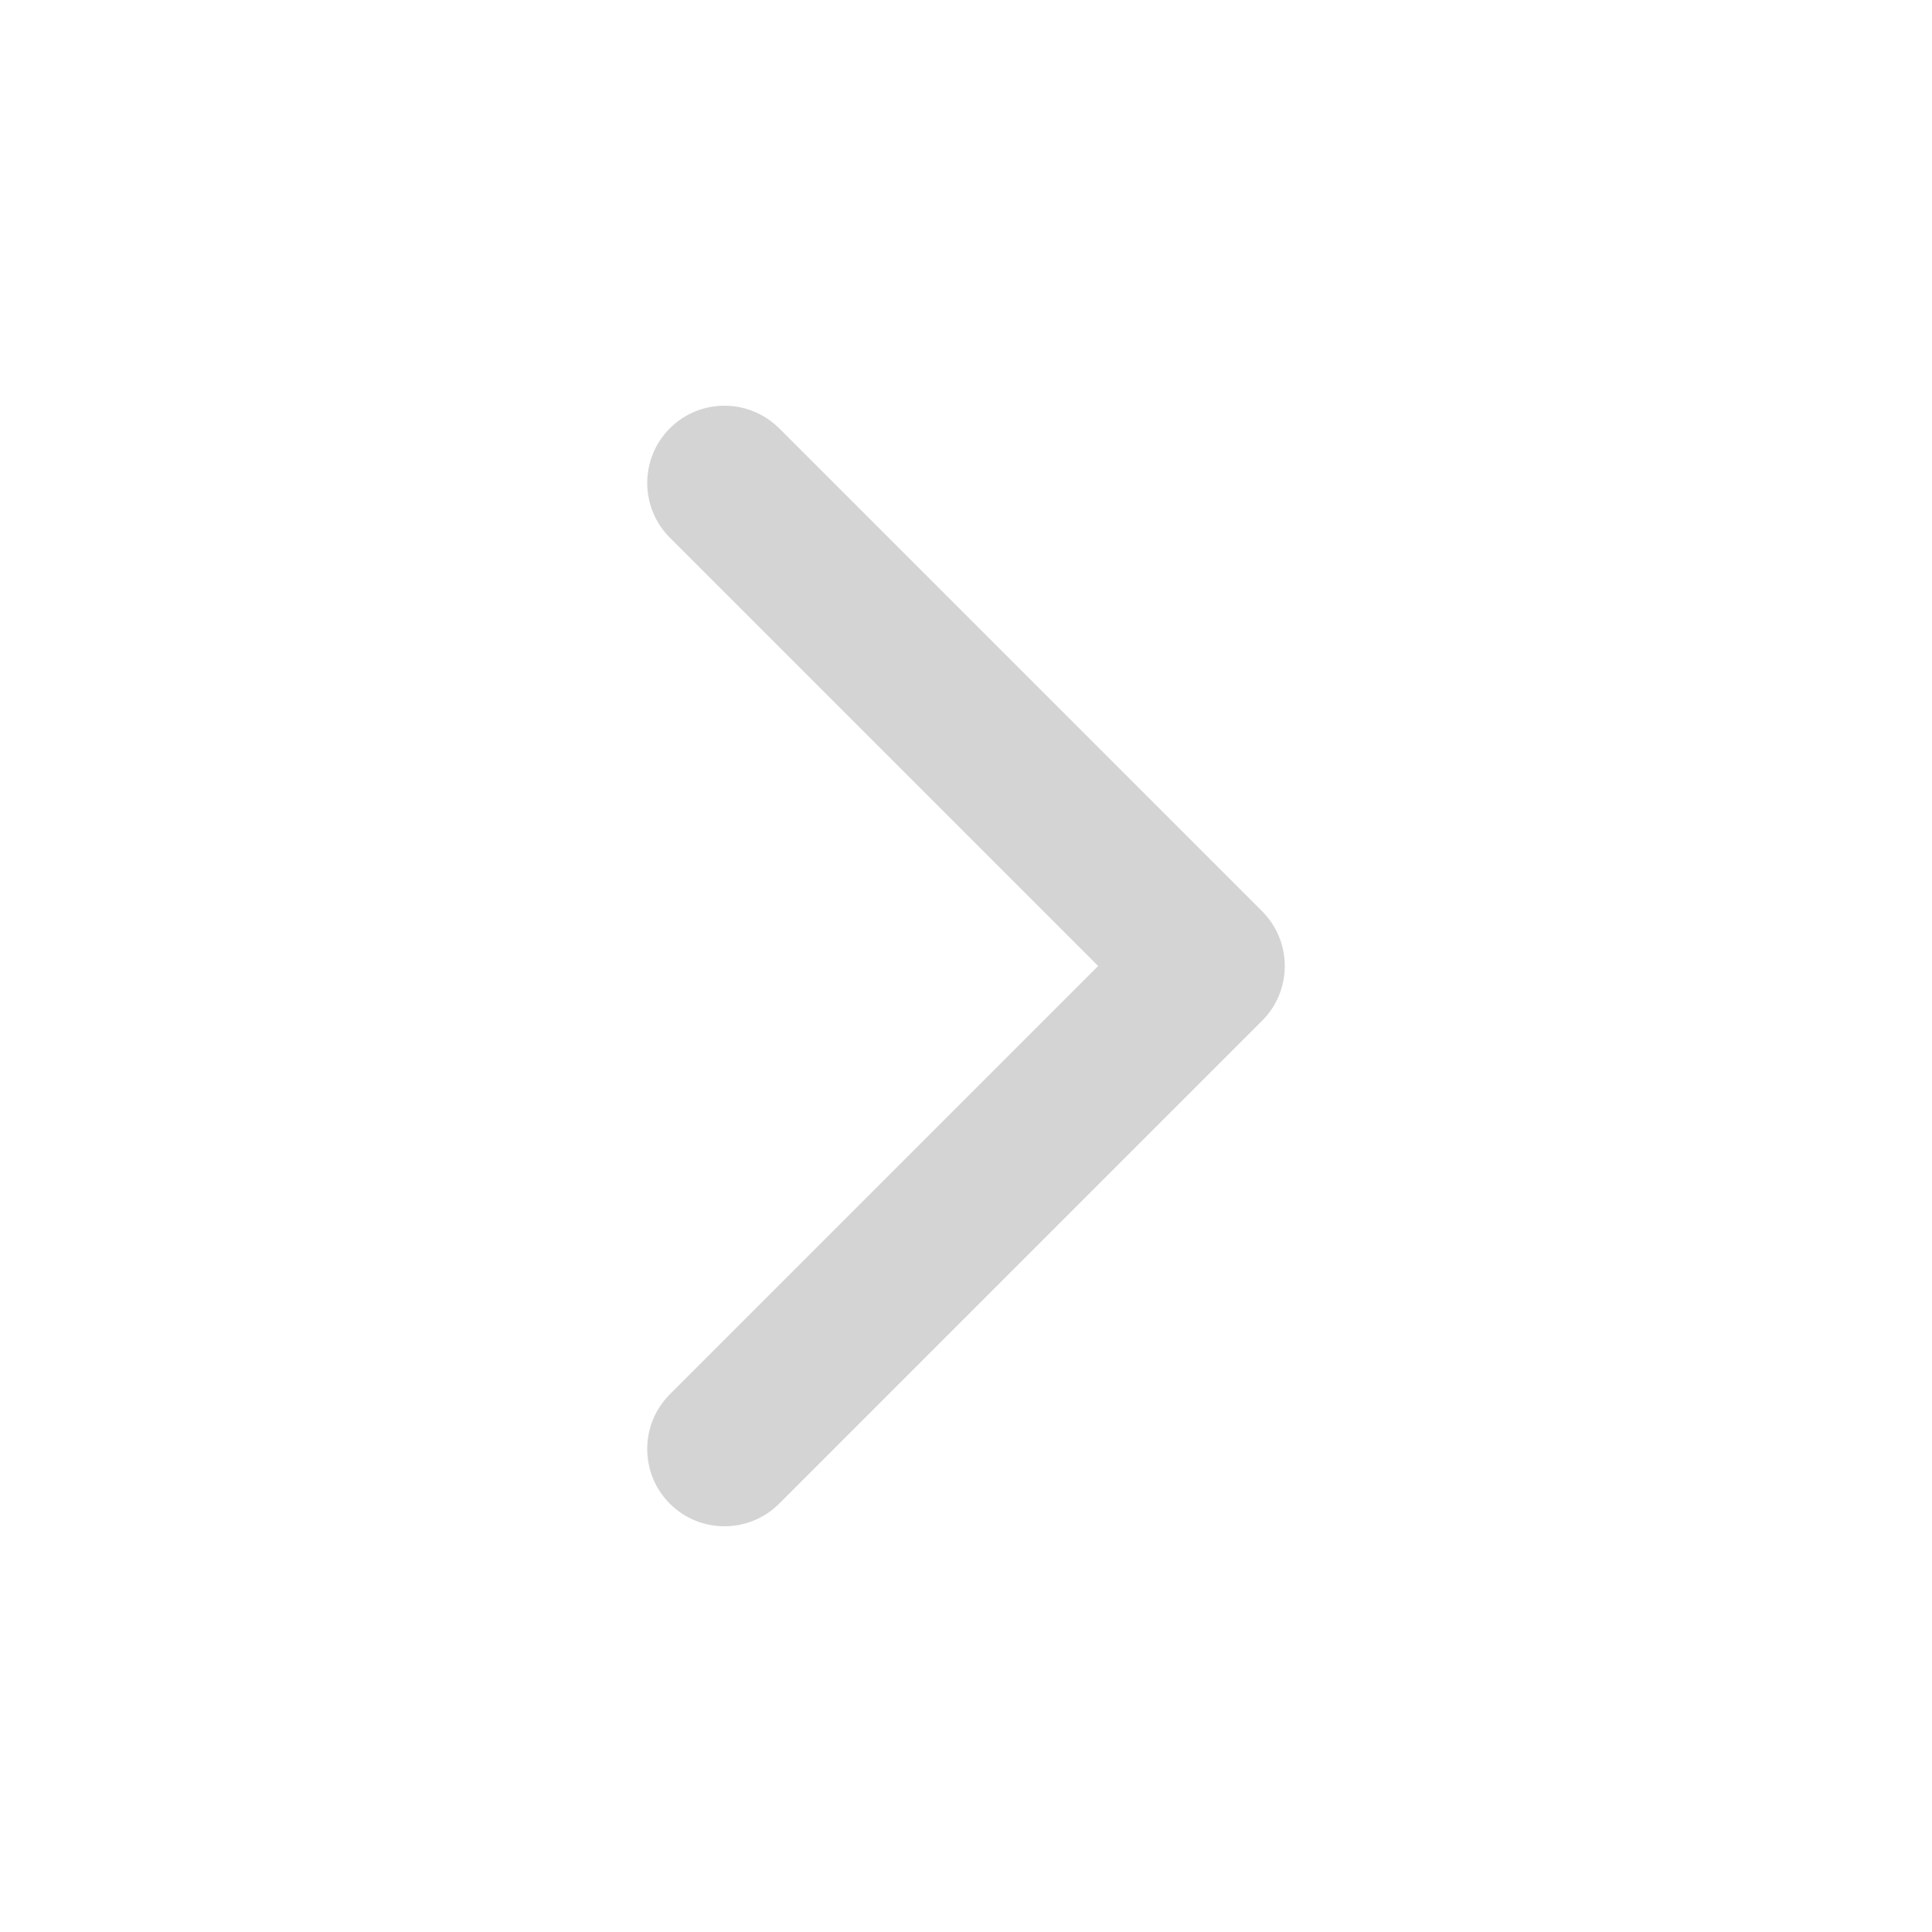
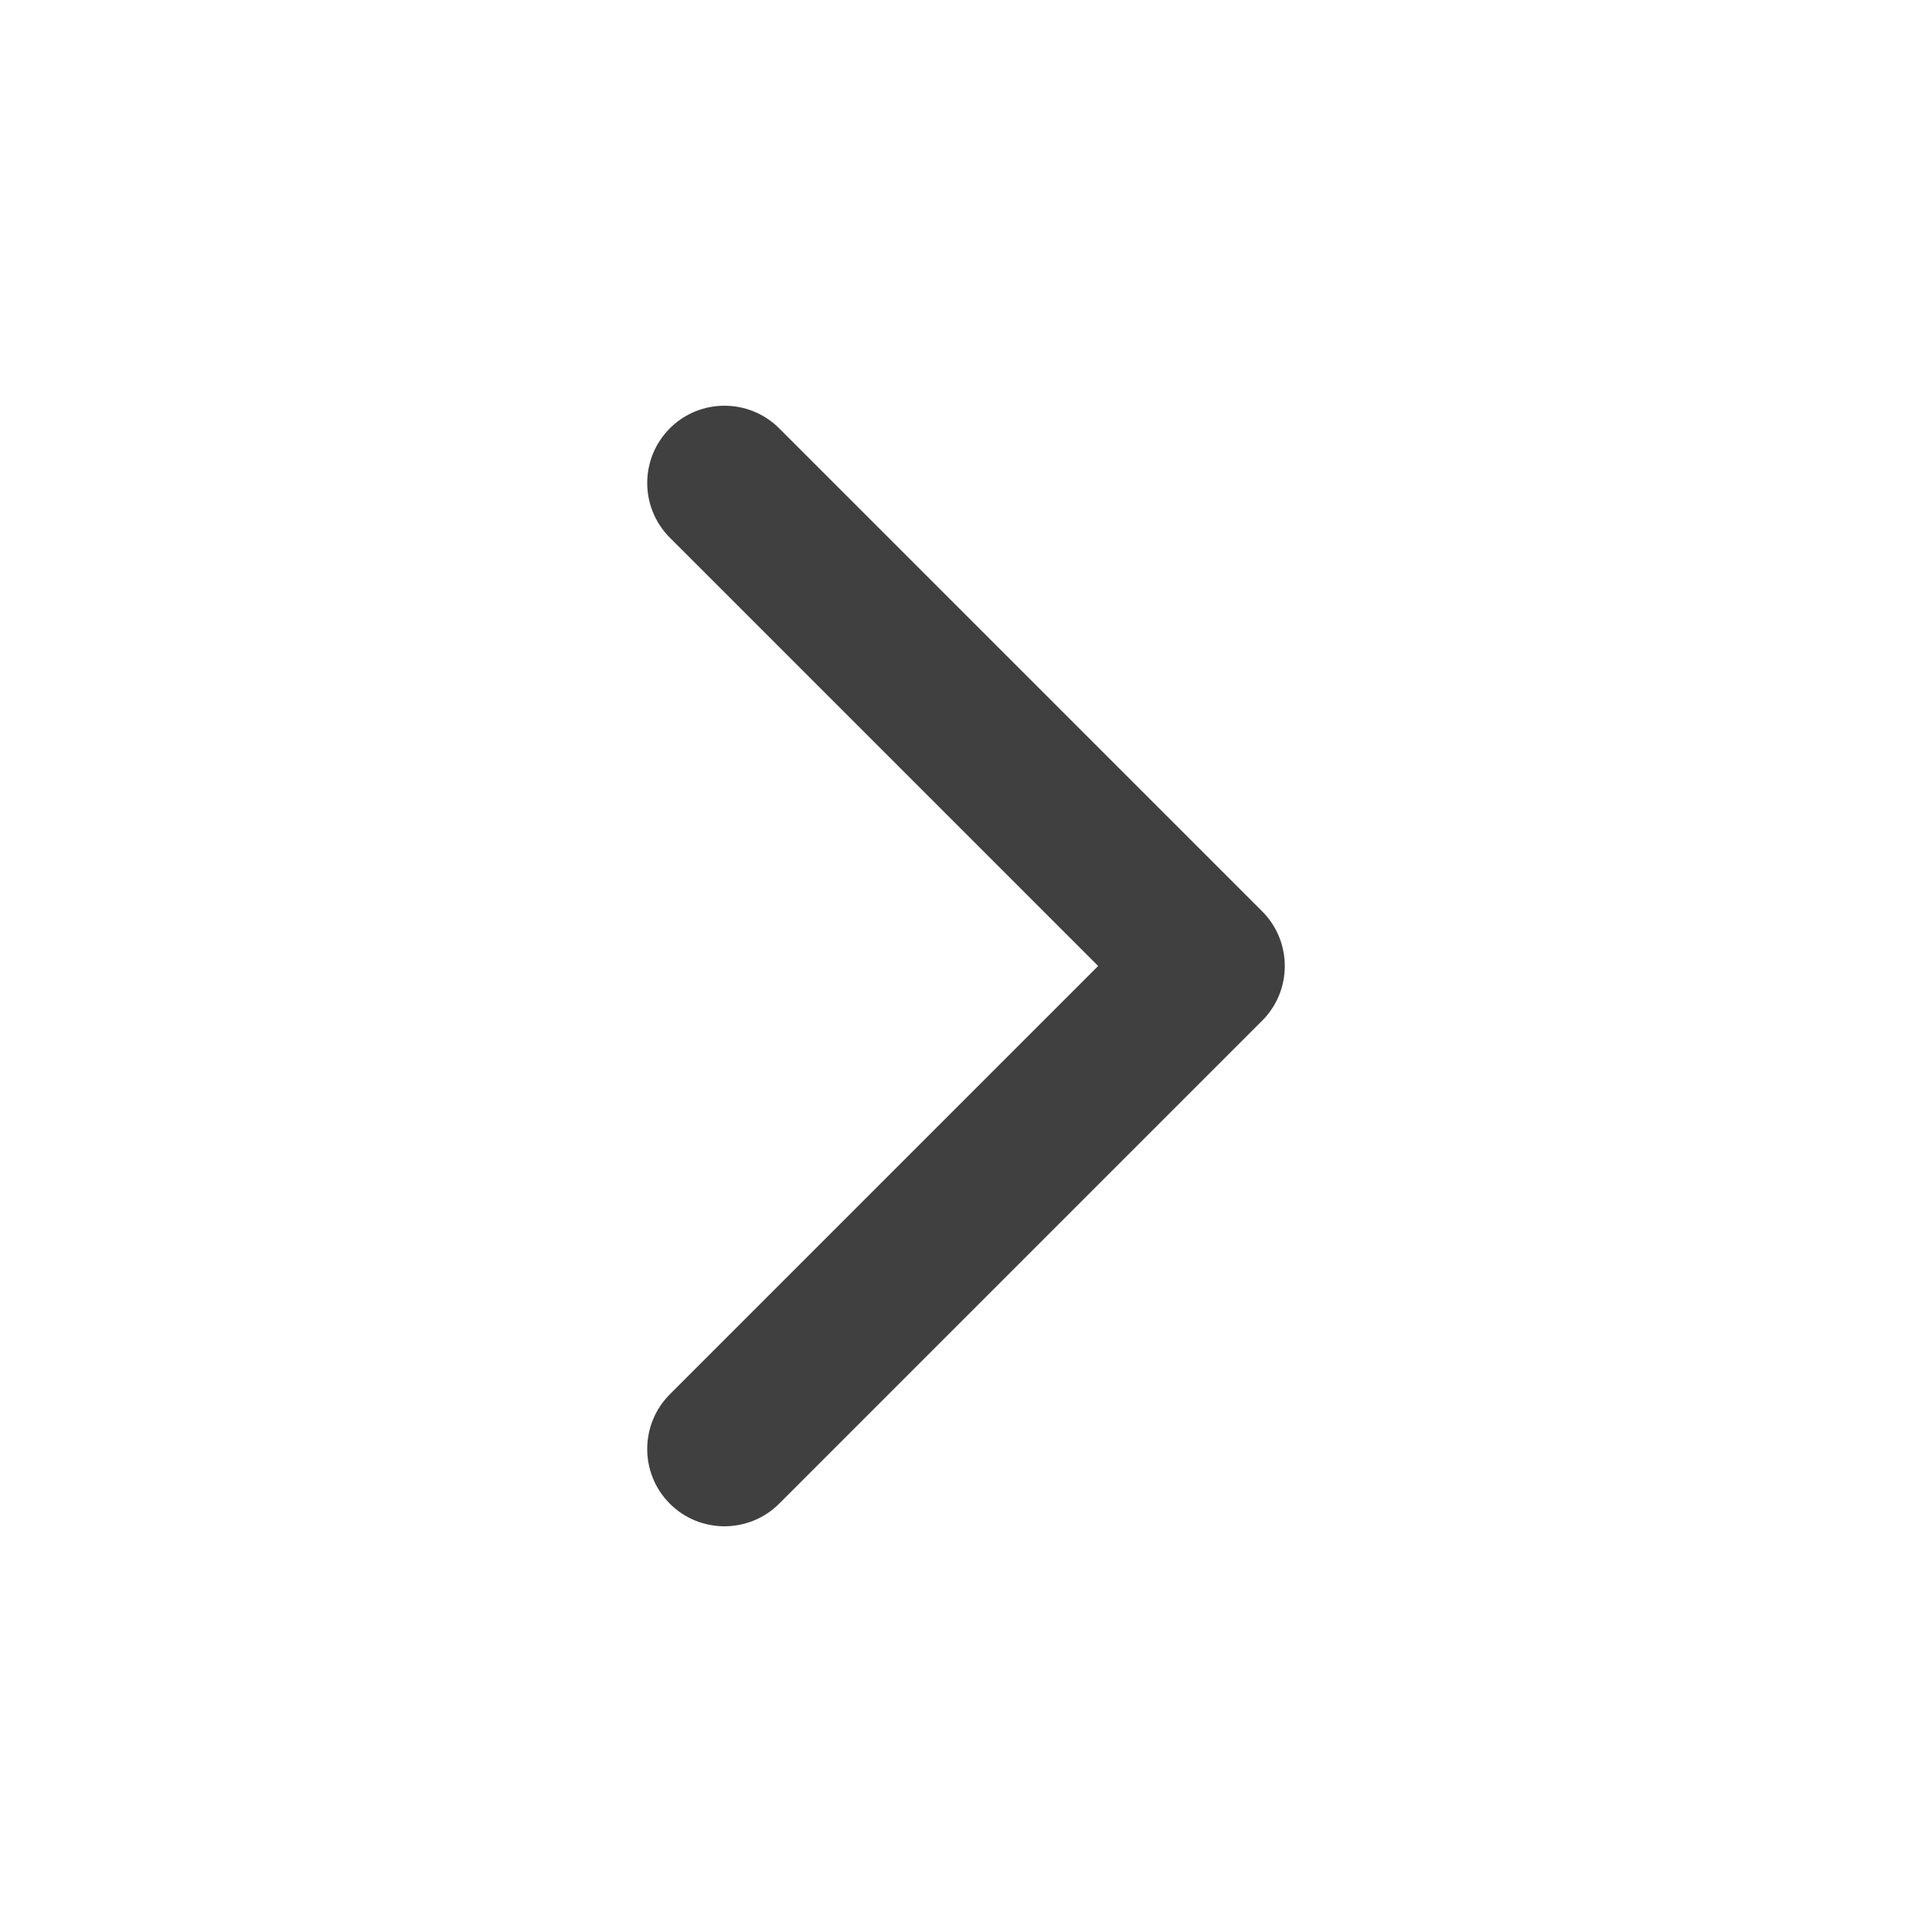
<svg xmlns="http://www.w3.org/2000/svg" width="20" height="20" viewBox="0 0 20 20" fill="none">
-   <path d="M6.934 4.434C7.246 4.122 7.753 4.122 8.066 4.434L13.066 9.434C13.378 9.746 13.378 10.254 13.066 10.566L8.066 15.566C7.753 15.878 7.246 15.878 6.934 15.566C6.622 15.254 6.622 14.746 6.934 14.434L11.368 10L6.934 5.566C6.622 5.253 6.622 4.747 6.934 4.434Z" fill="#D4D4D4" />
+   <path d="M6.934 4.434C7.246 4.122 7.753 4.122 8.066 4.434L13.066 9.434C13.378 9.746 13.378 10.254 13.066 10.566L8.066 15.566C7.753 15.878 7.246 15.878 6.934 15.566C6.622 15.254 6.622 14.746 6.934 14.434L11.368 10L6.934 5.566C6.622 5.253 6.622 4.747 6.934 4.434Z" fill="#404040" />
</svg>
